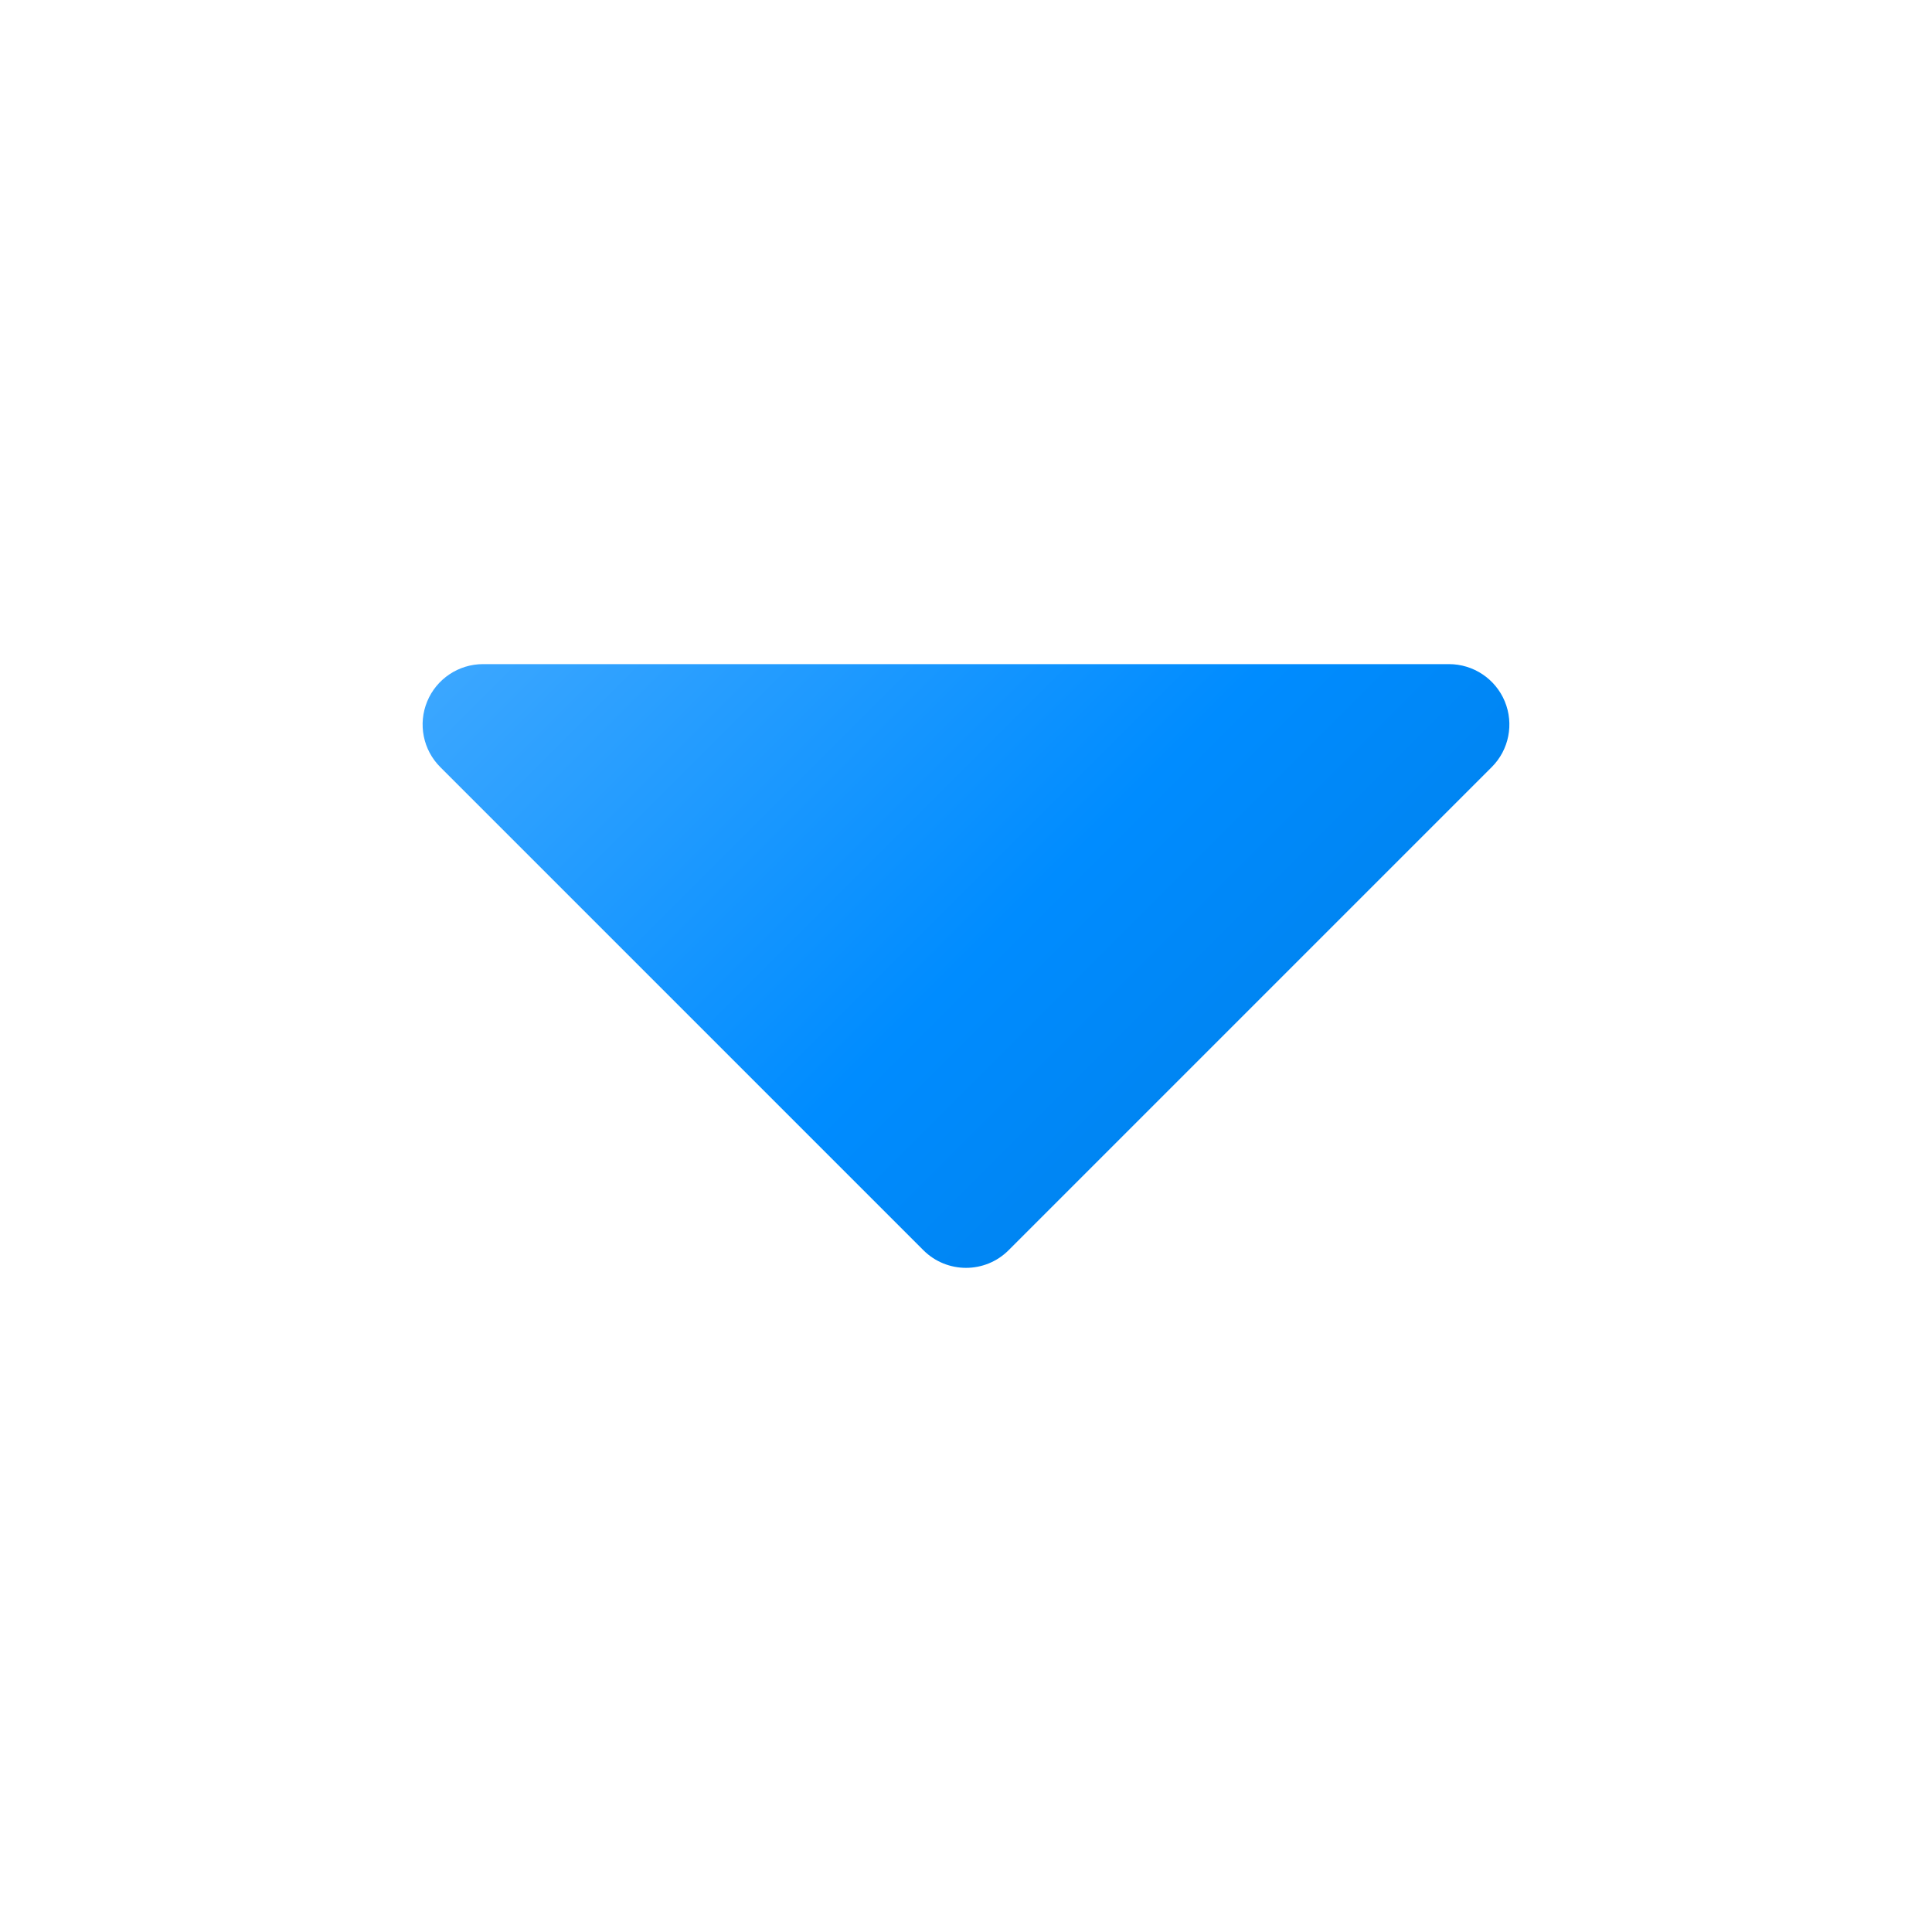
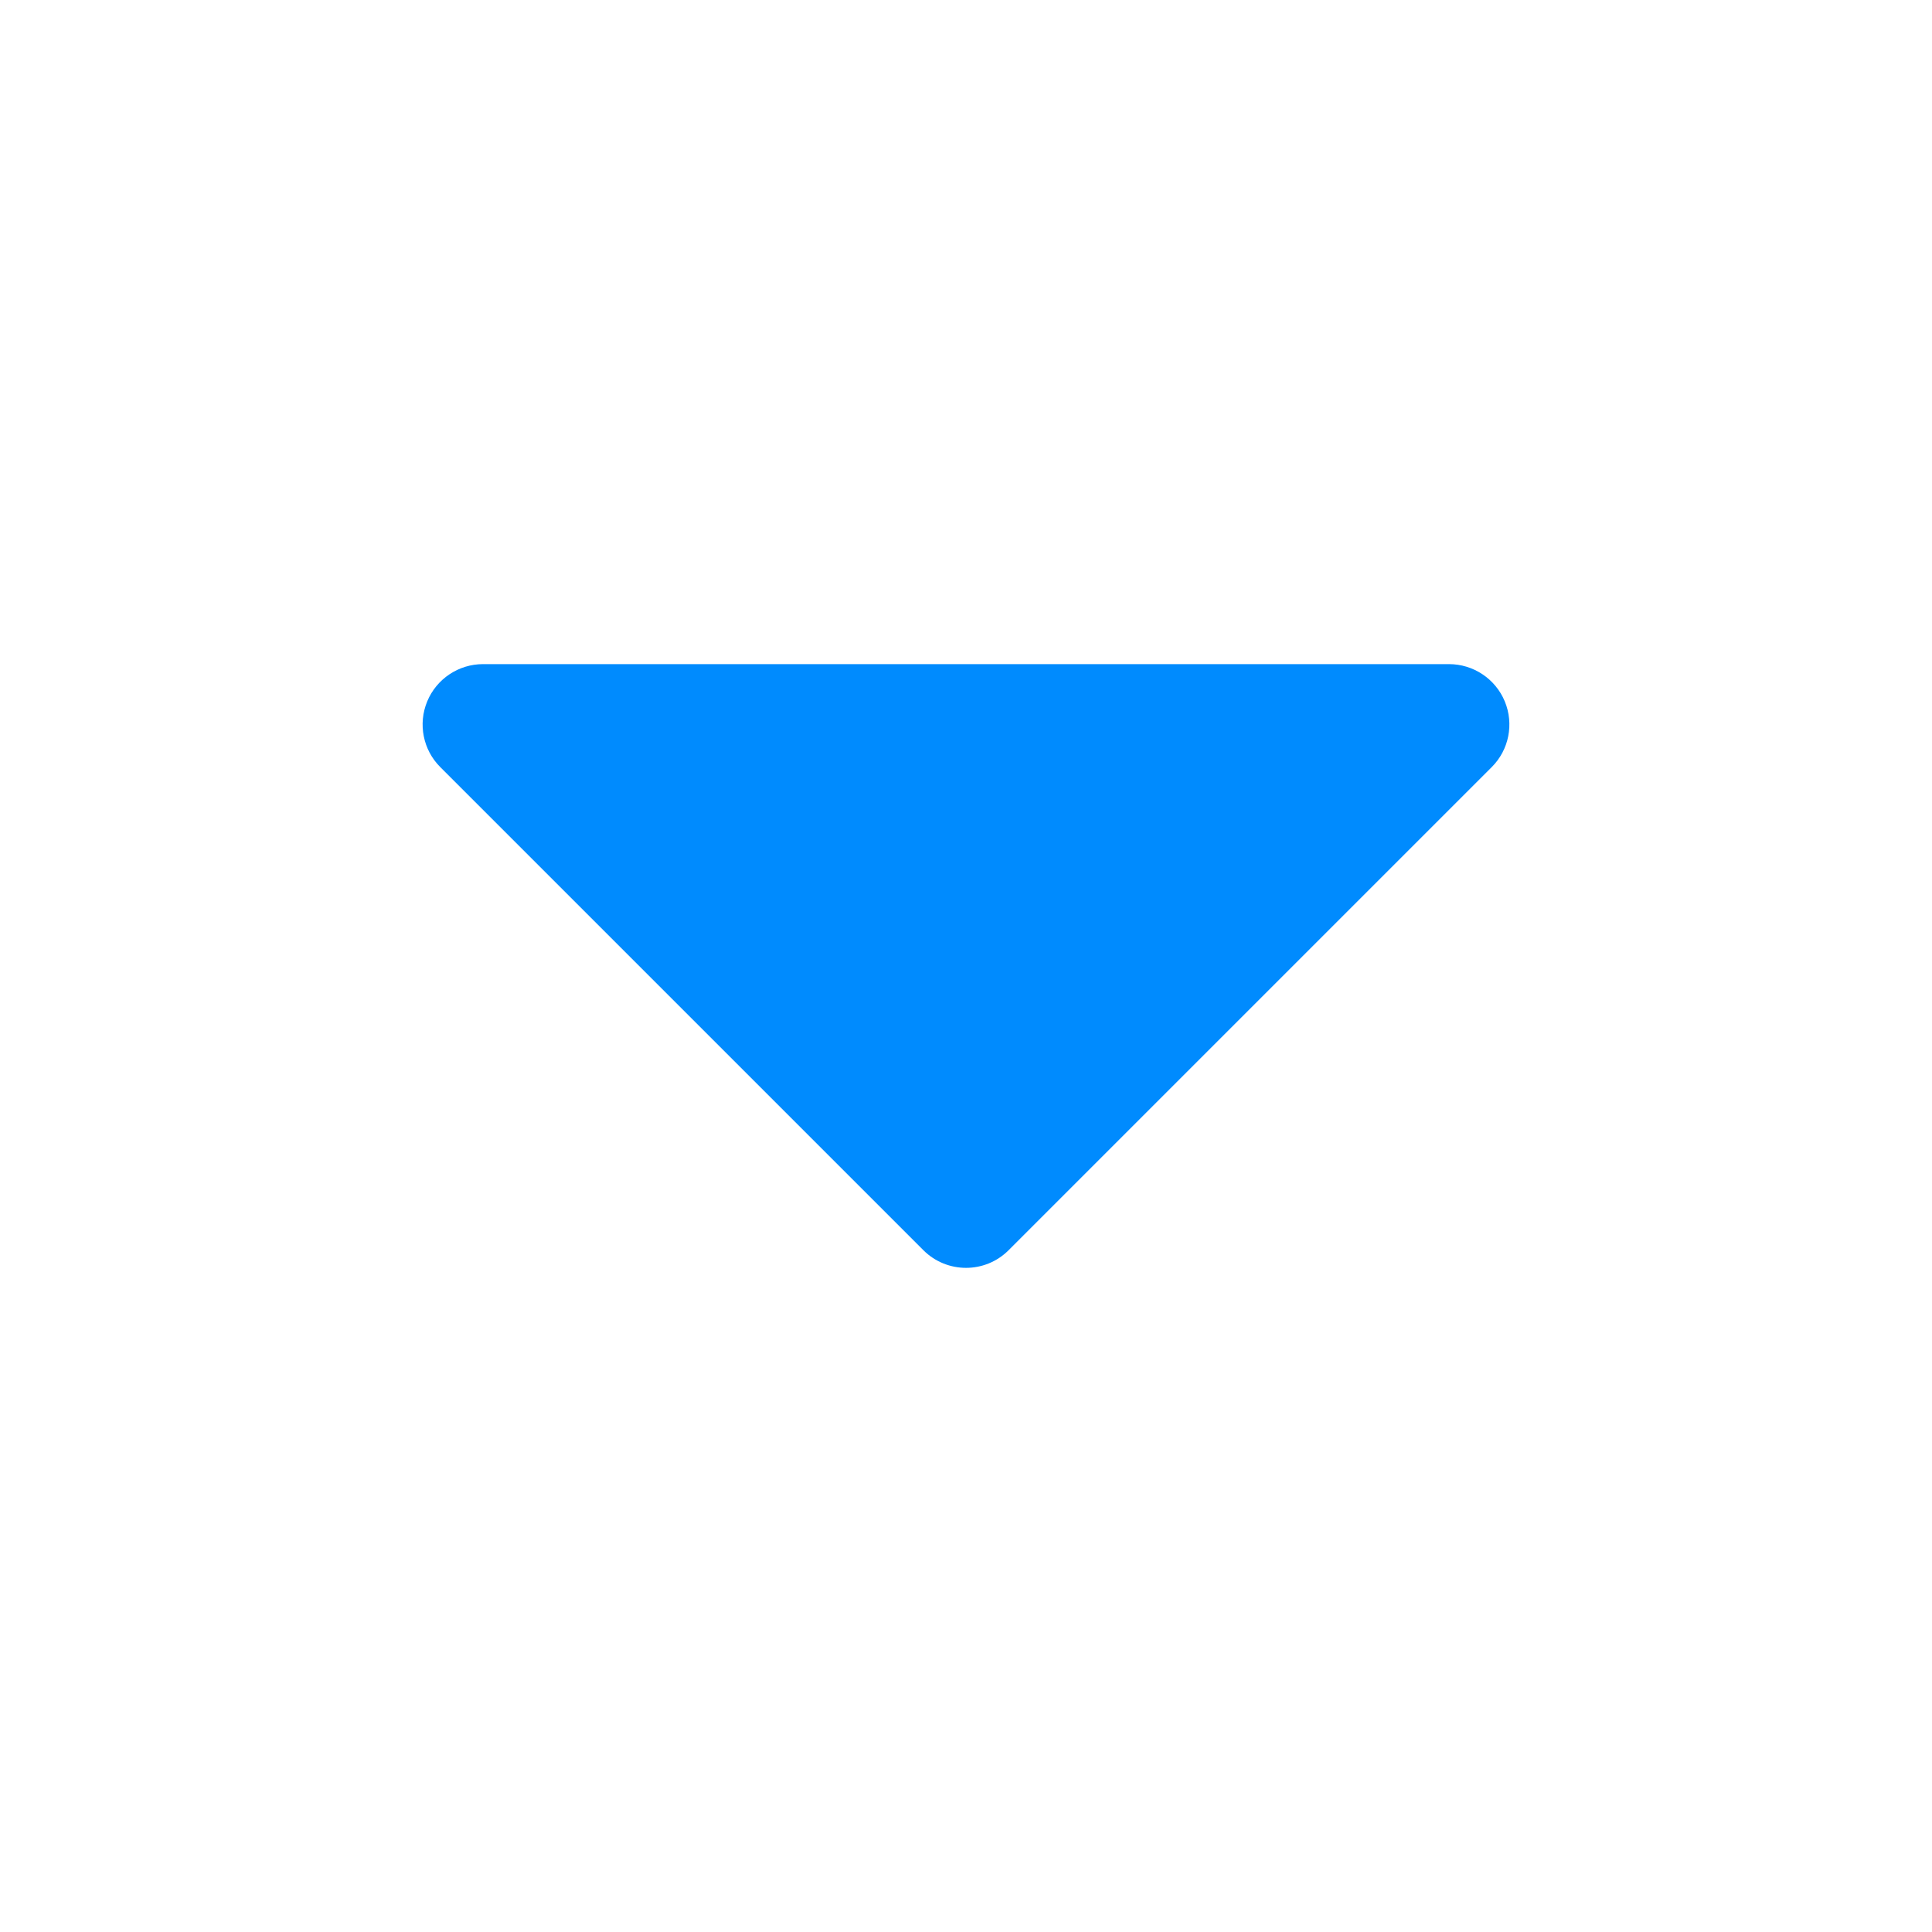
<svg xmlns="http://www.w3.org/2000/svg" preserveAspectRatio="none" overflow="visible" style="display: block;" width="24" height="24" viewBox="0 0 24 24" fill="none">
-   <defs>
-     <linearGradient id="grad-c_down" gradientUnits="userSpaceOnUse" x1="0.0" y1="0.0" x2="24.0" y2="24.0">
-       <stop offset="0" stop-color="#8CCBFF" />
-       <stop offset=".5" stop-color="#008CFF" />
-       <stop offset="1" stop-color="#0065B8" />
-     </linearGradient>
-   </defs>
  <g id="Frame">
-     <path id="Vector" d="M5.307 8.713C5.423 8.433 5.697 8.25 6 8.25H18C18.303 8.25 18.577 8.433 18.693 8.713C18.809 8.993 18.745 9.316 18.53 9.53L12.53 15.53C12.238 15.823 11.763 15.823 11.47 15.53L5.47 9.53C5.255 9.316 5.191 8.993 5.307 8.713Z" fill-rule="evenodd" clip-rule="evenodd" fill="url(#grad-c_down)" />
+     <path id="Vector" d="M5.307 8.713C5.423 8.433 5.697 8.25 6 8.25H18C18.303 8.25 18.577 8.433 18.693 8.713C18.809 8.993 18.745 9.316 18.53 9.53L12.53 15.53C12.238 15.823 11.763 15.823 11.47 15.53L5.47 9.53C5.255 9.316 5.191 8.993 5.307 8.713Z" fill-rule="evenodd" clip-rule="evenodd" fill="#008BFE" />
  </g>
</svg>
